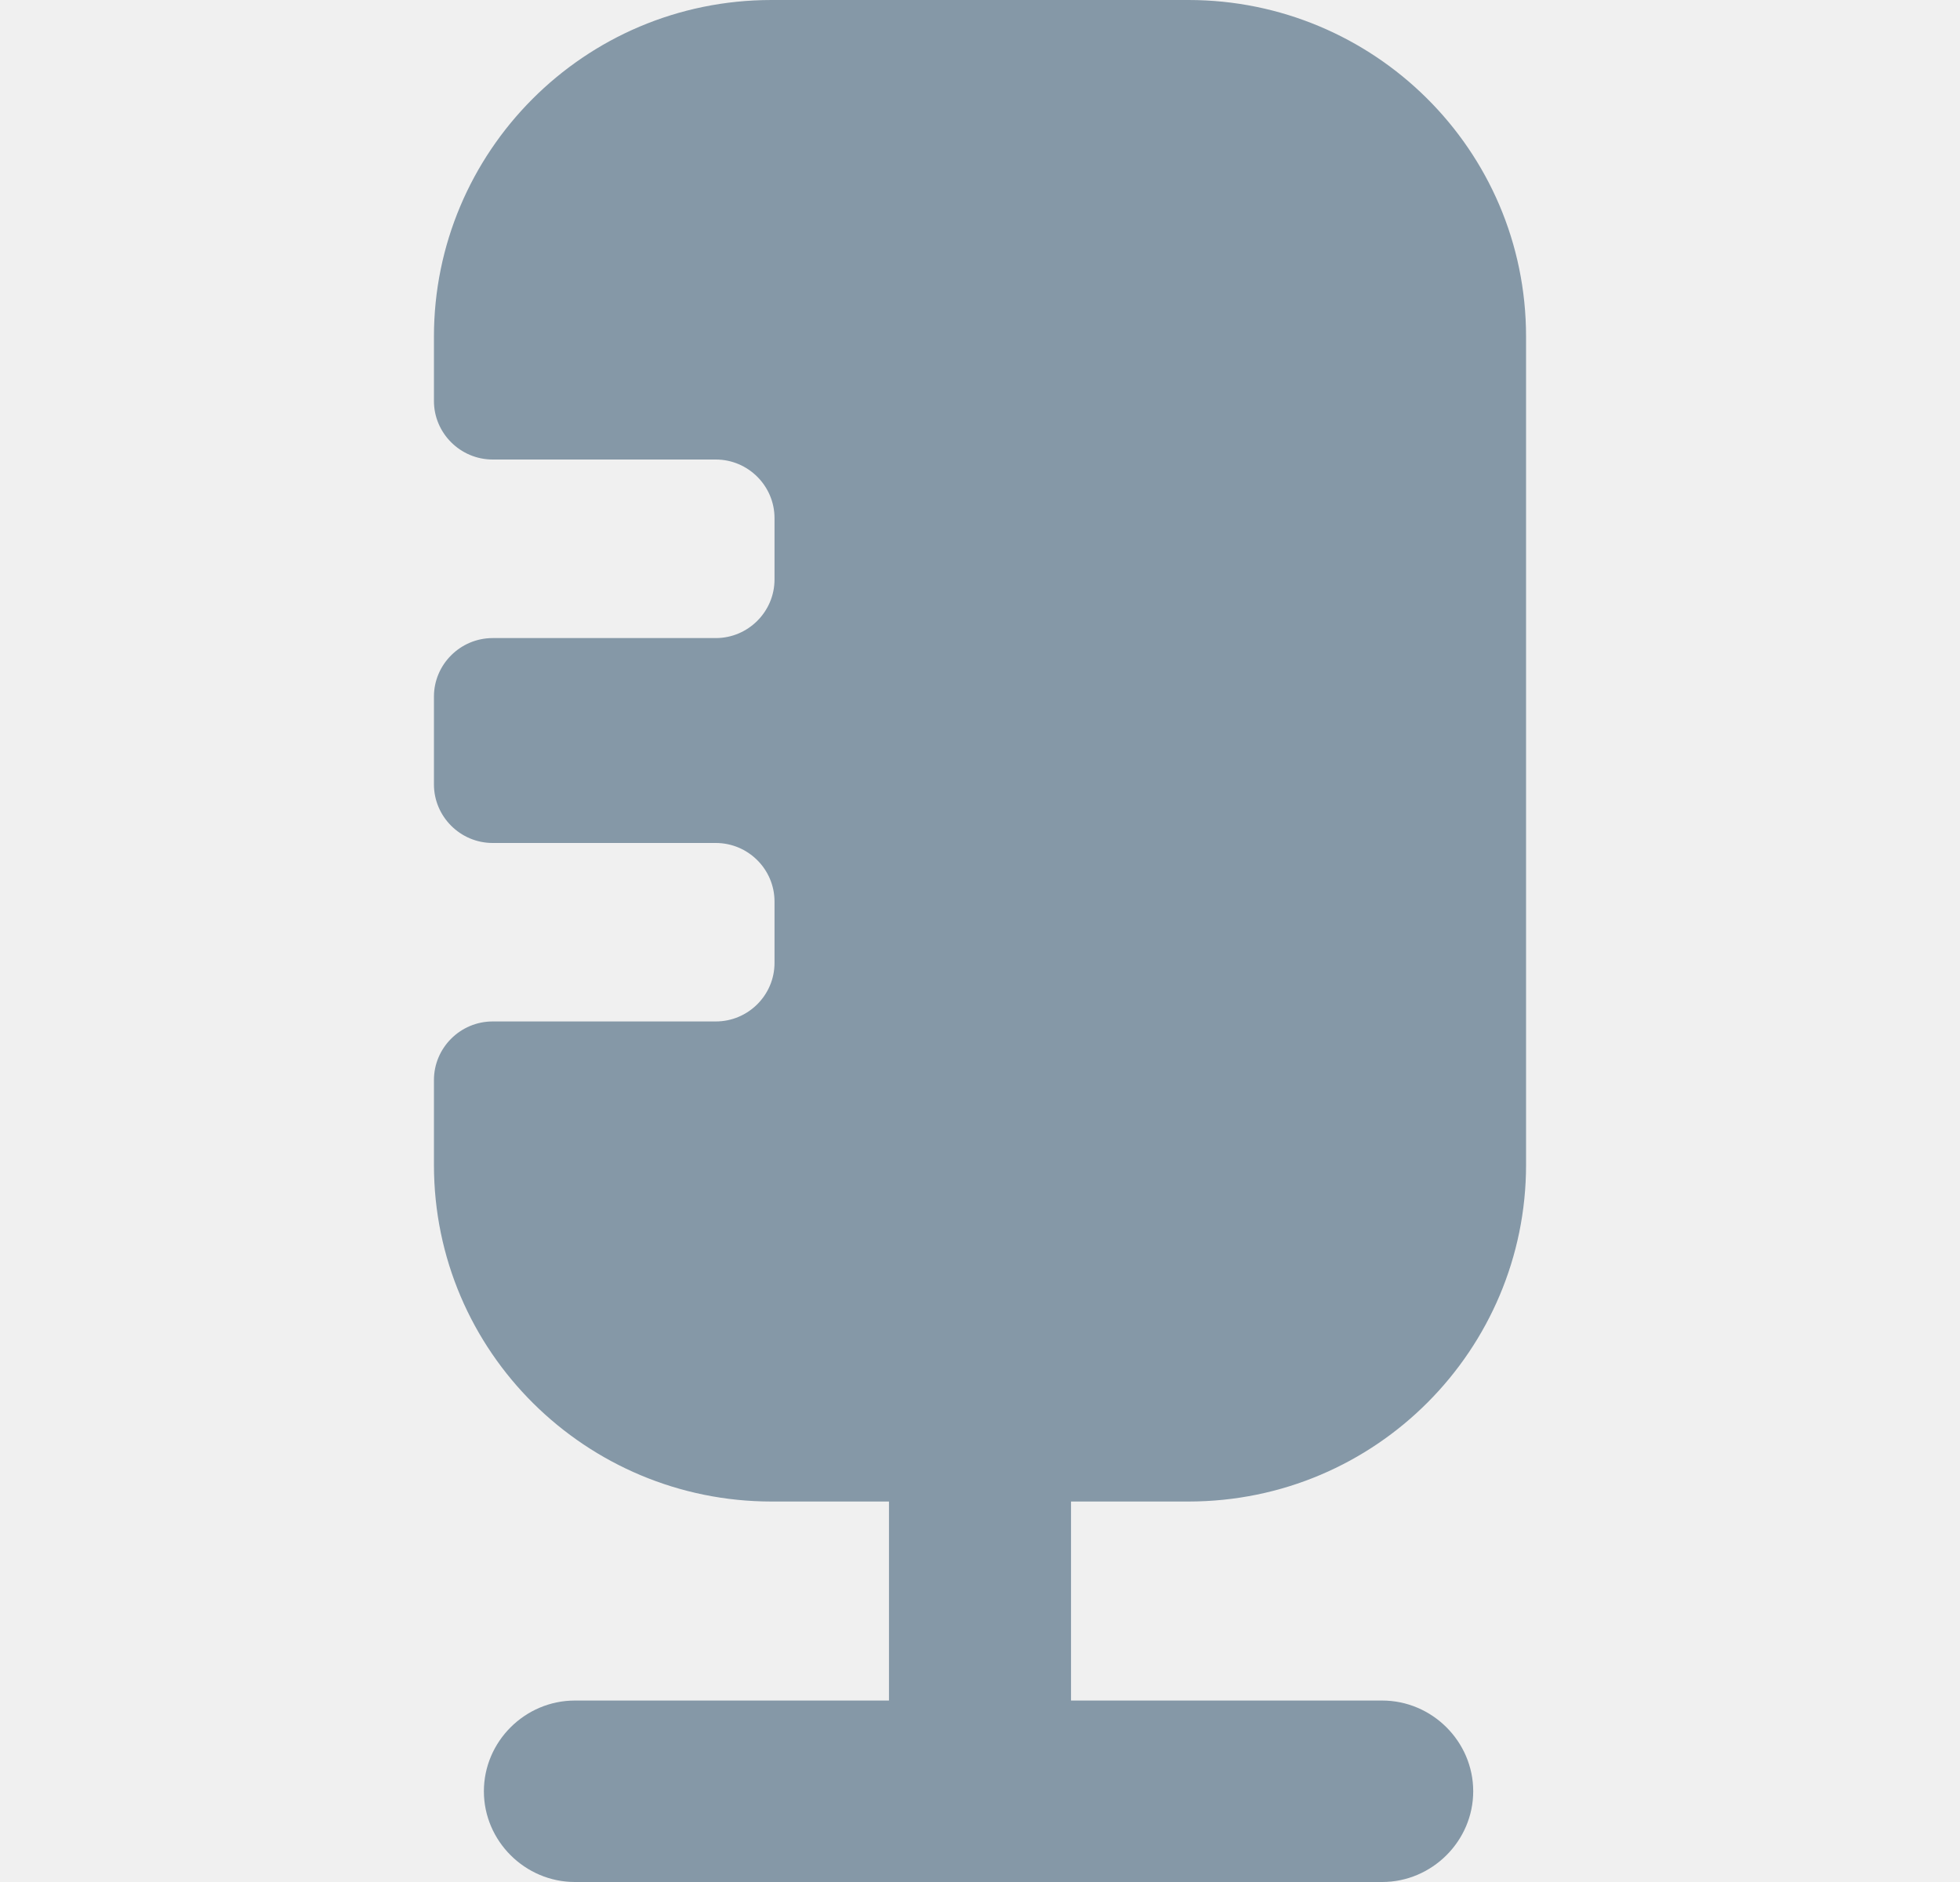
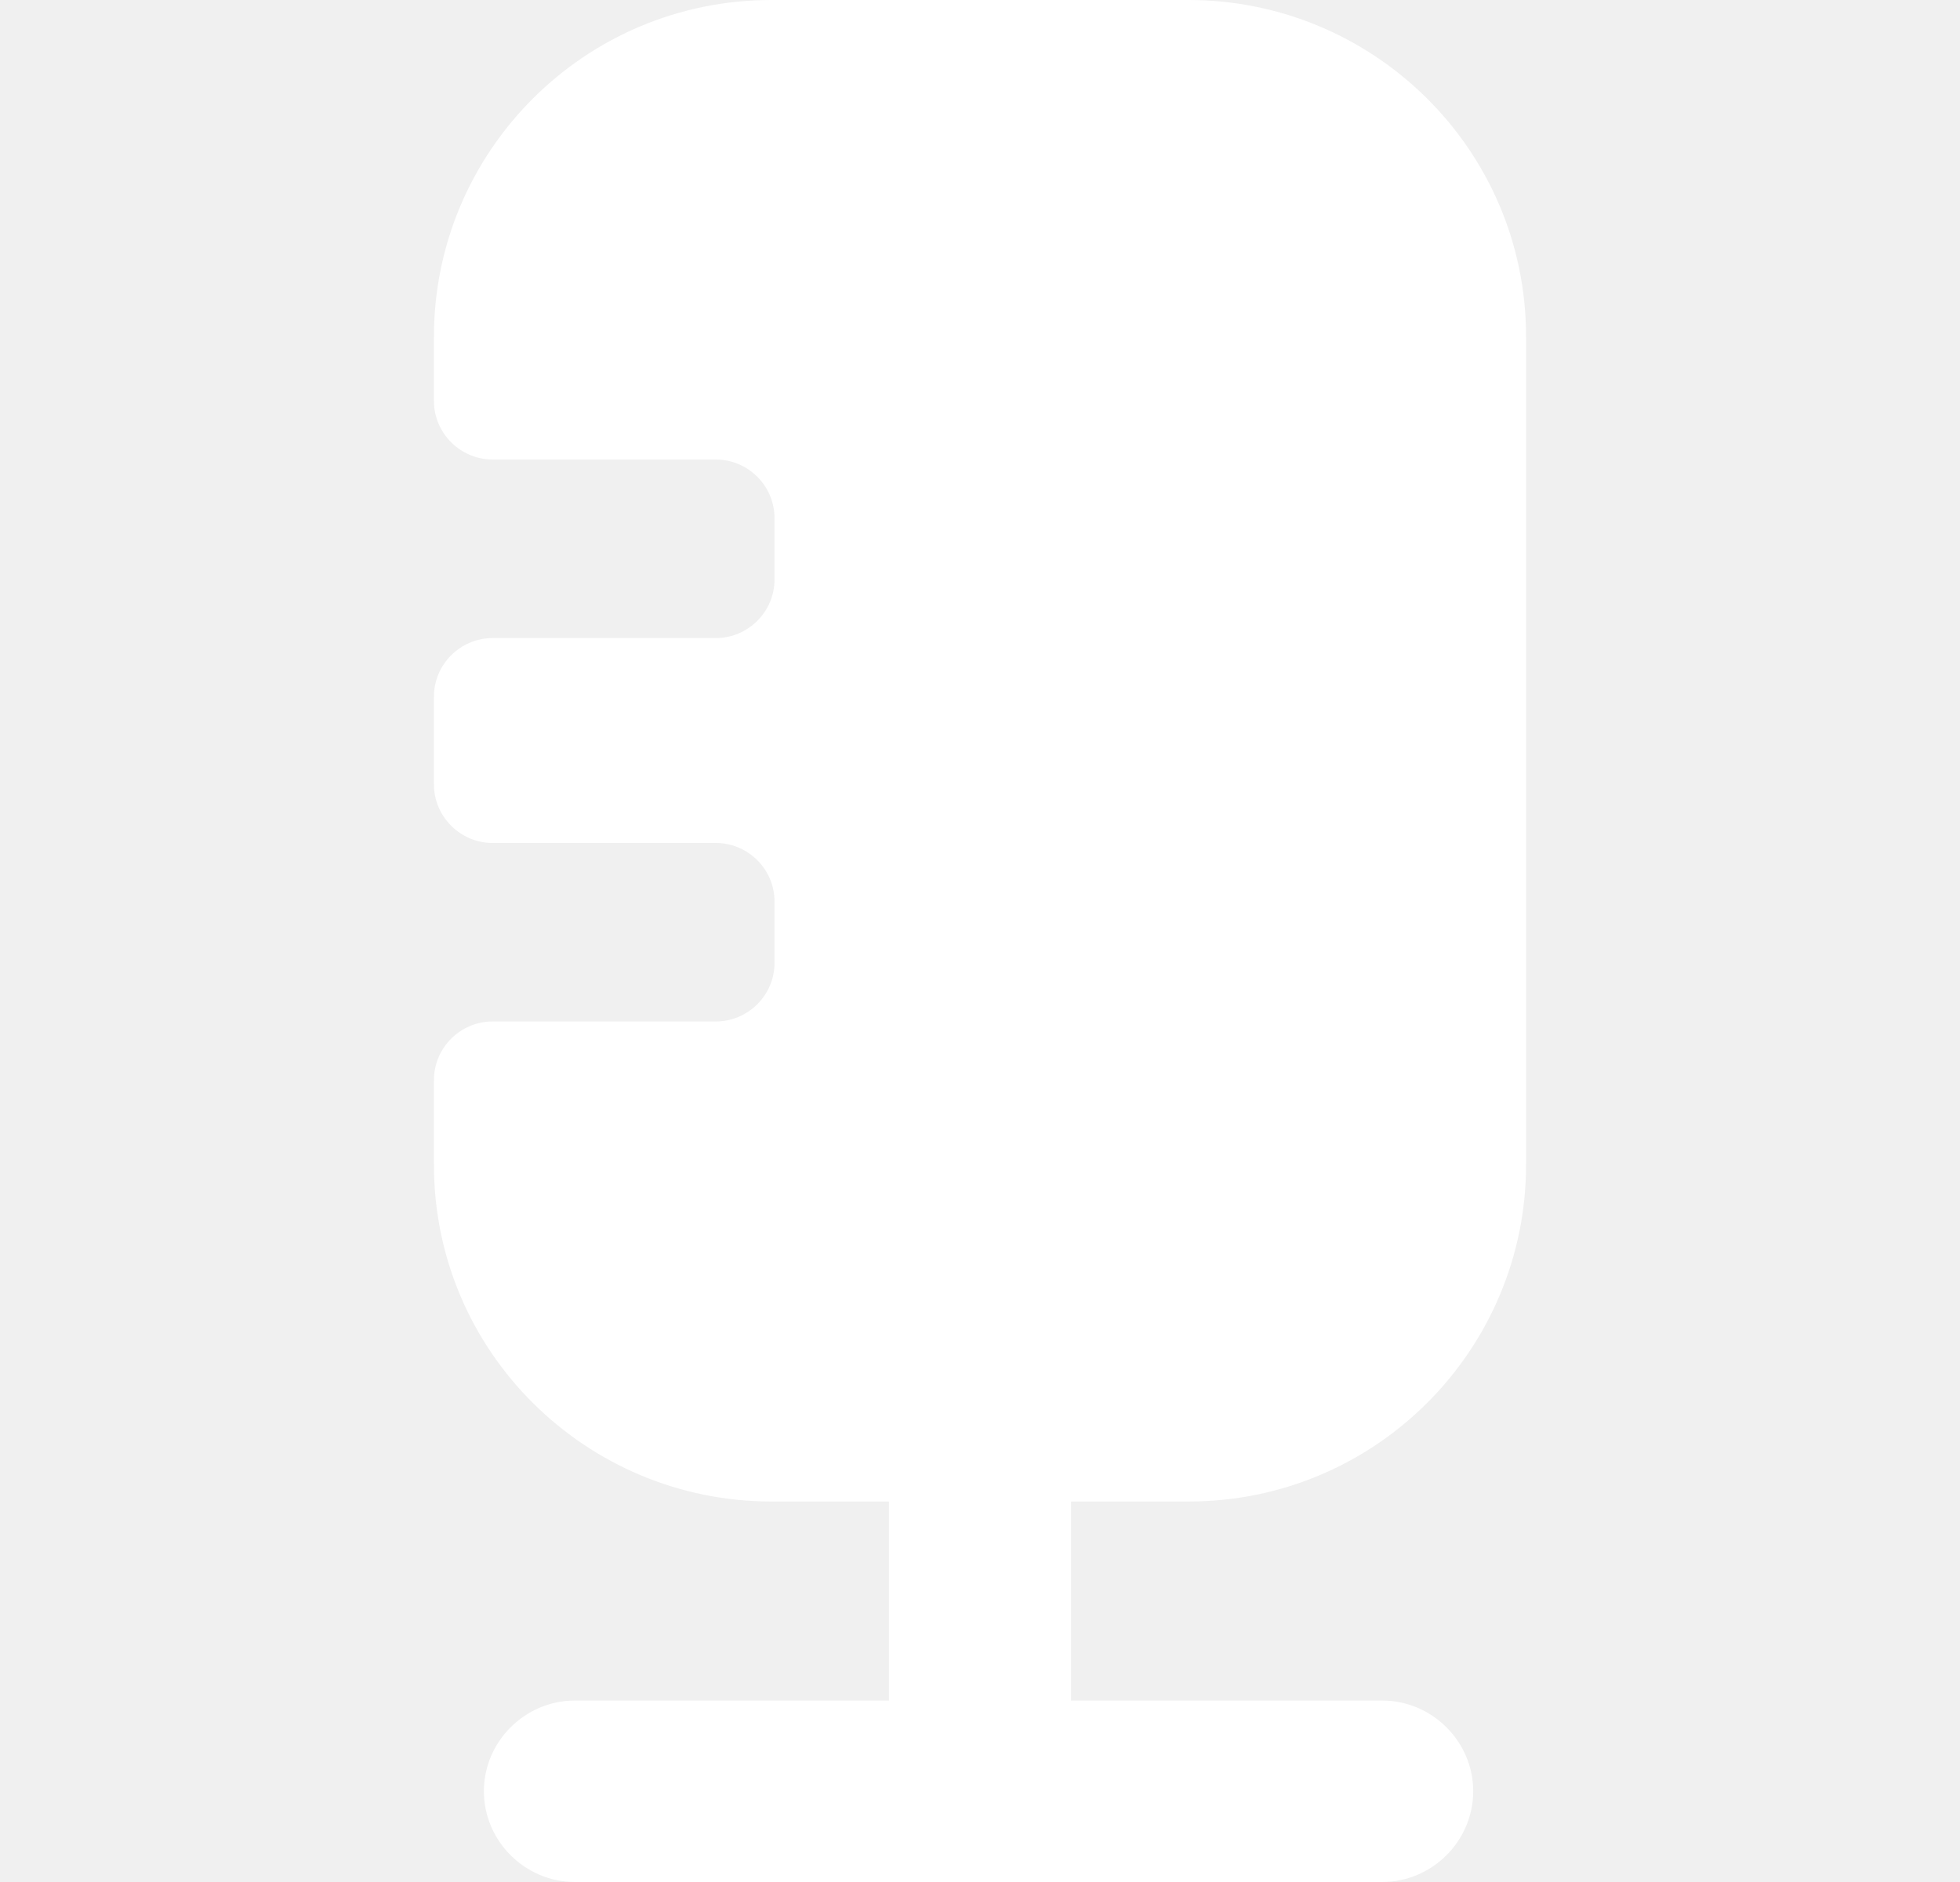
<svg xmlns="http://www.w3.org/2000/svg" width="25" height="24" viewBox="0 0 25 24" fill="none">
  <g clip-path="url(#clip0)">
-     <path d="M15.159 19.148C17.555 19.148 19.465 17.207 19.465 14.855V4.292C19.465 1.904 17.518 0 15.159 0H9.841C7.445 0 5.535 1.941 5.535 4.292V5.114C5.535 5.524 5.872 5.86 6.284 5.86H9.13C9.542 5.86 9.879 6.196 9.879 6.607V7.39C9.879 7.801 9.542 8.137 9.13 8.137H6.284C5.872 8.137 5.535 8.473 5.535 8.883V10.003C5.535 10.414 5.872 10.75 6.284 10.75H9.13C9.542 10.75 9.879 11.085 9.879 11.496V12.28C9.879 12.691 9.542 13.026 9.13 13.026H6.284C5.872 13.026 5.535 13.362 5.535 13.773V14.855C5.535 17.244 7.482 19.148 9.841 19.148H11.339V21.686H7.333C6.696 21.686 6.172 22.208 6.172 22.843C6.172 23.477 6.696 24 7.333 24H17.63C18.266 24 18.791 23.477 18.791 22.843C18.791 22.208 18.266 21.686 17.63 21.686H13.661V19.148H15.159Z" fill="#8598A7" />
+     <path d="M15.159 19.148C17.555 19.148 19.465 17.207 19.465 14.855V4.292C19.465 1.904 17.518 0 15.159 0H9.841C7.445 0 5.535 1.941 5.535 4.292V5.114C5.535 5.524 5.872 5.86 6.284 5.86H9.13C9.542 5.86 9.879 6.196 9.879 6.607V7.39C9.879 7.801 9.542 8.137 9.13 8.137H6.284C5.872 8.137 5.535 8.473 5.535 8.883V10.003C5.535 10.414 5.872 10.75 6.284 10.75H9.13C9.542 10.75 9.879 11.085 9.879 11.496V12.28C9.879 12.691 9.542 13.026 9.13 13.026H6.284C5.872 13.026 5.535 13.362 5.535 13.773V14.855C5.535 17.244 7.482 19.148 9.841 19.148H11.339V21.686H7.333C6.696 21.686 6.172 22.208 6.172 22.843C6.172 23.477 6.696 24 7.333 24H17.63C18.266 24 18.791 23.477 18.791 22.843C18.791 22.208 18.266 21.686 17.63 21.686H13.661V19.148H15.159Z" fill="#fff" />
  </g>
  <defs>
    <clipPath id="clip0">
      <rect width="24" height="24" fill="white" transform="translate(0.5)" />
    </clipPath>
  </defs>
</svg>
